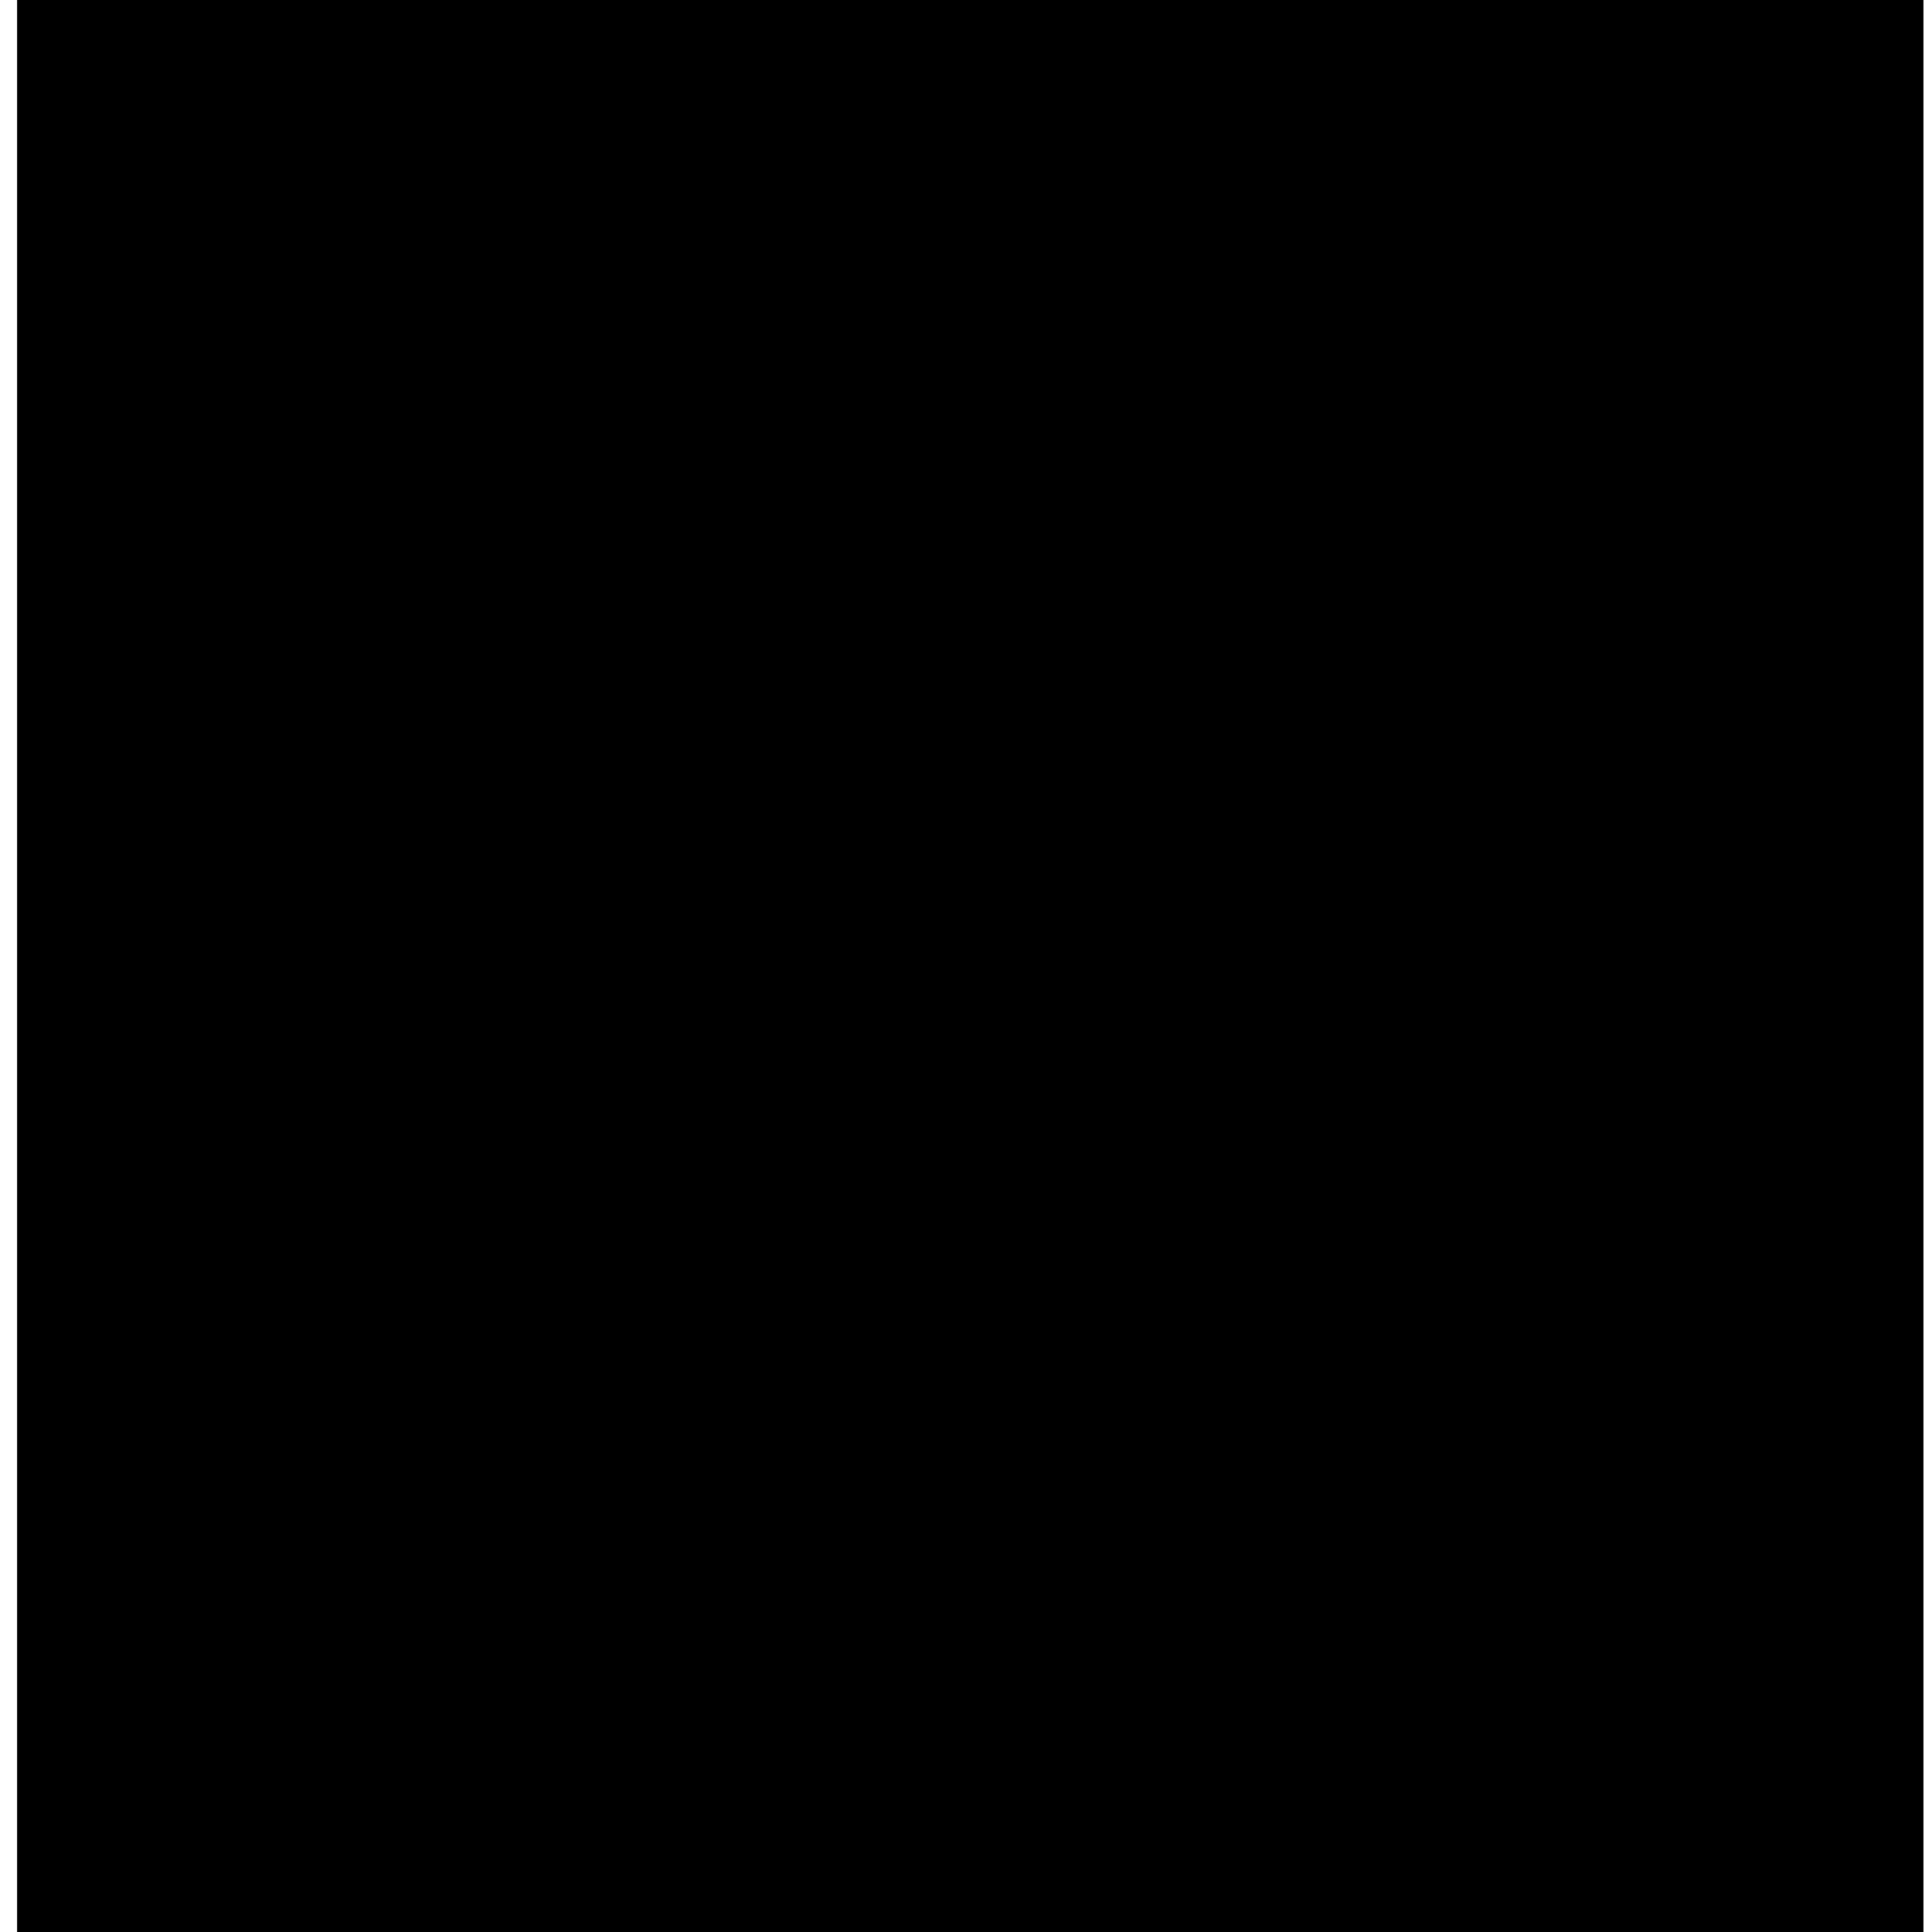
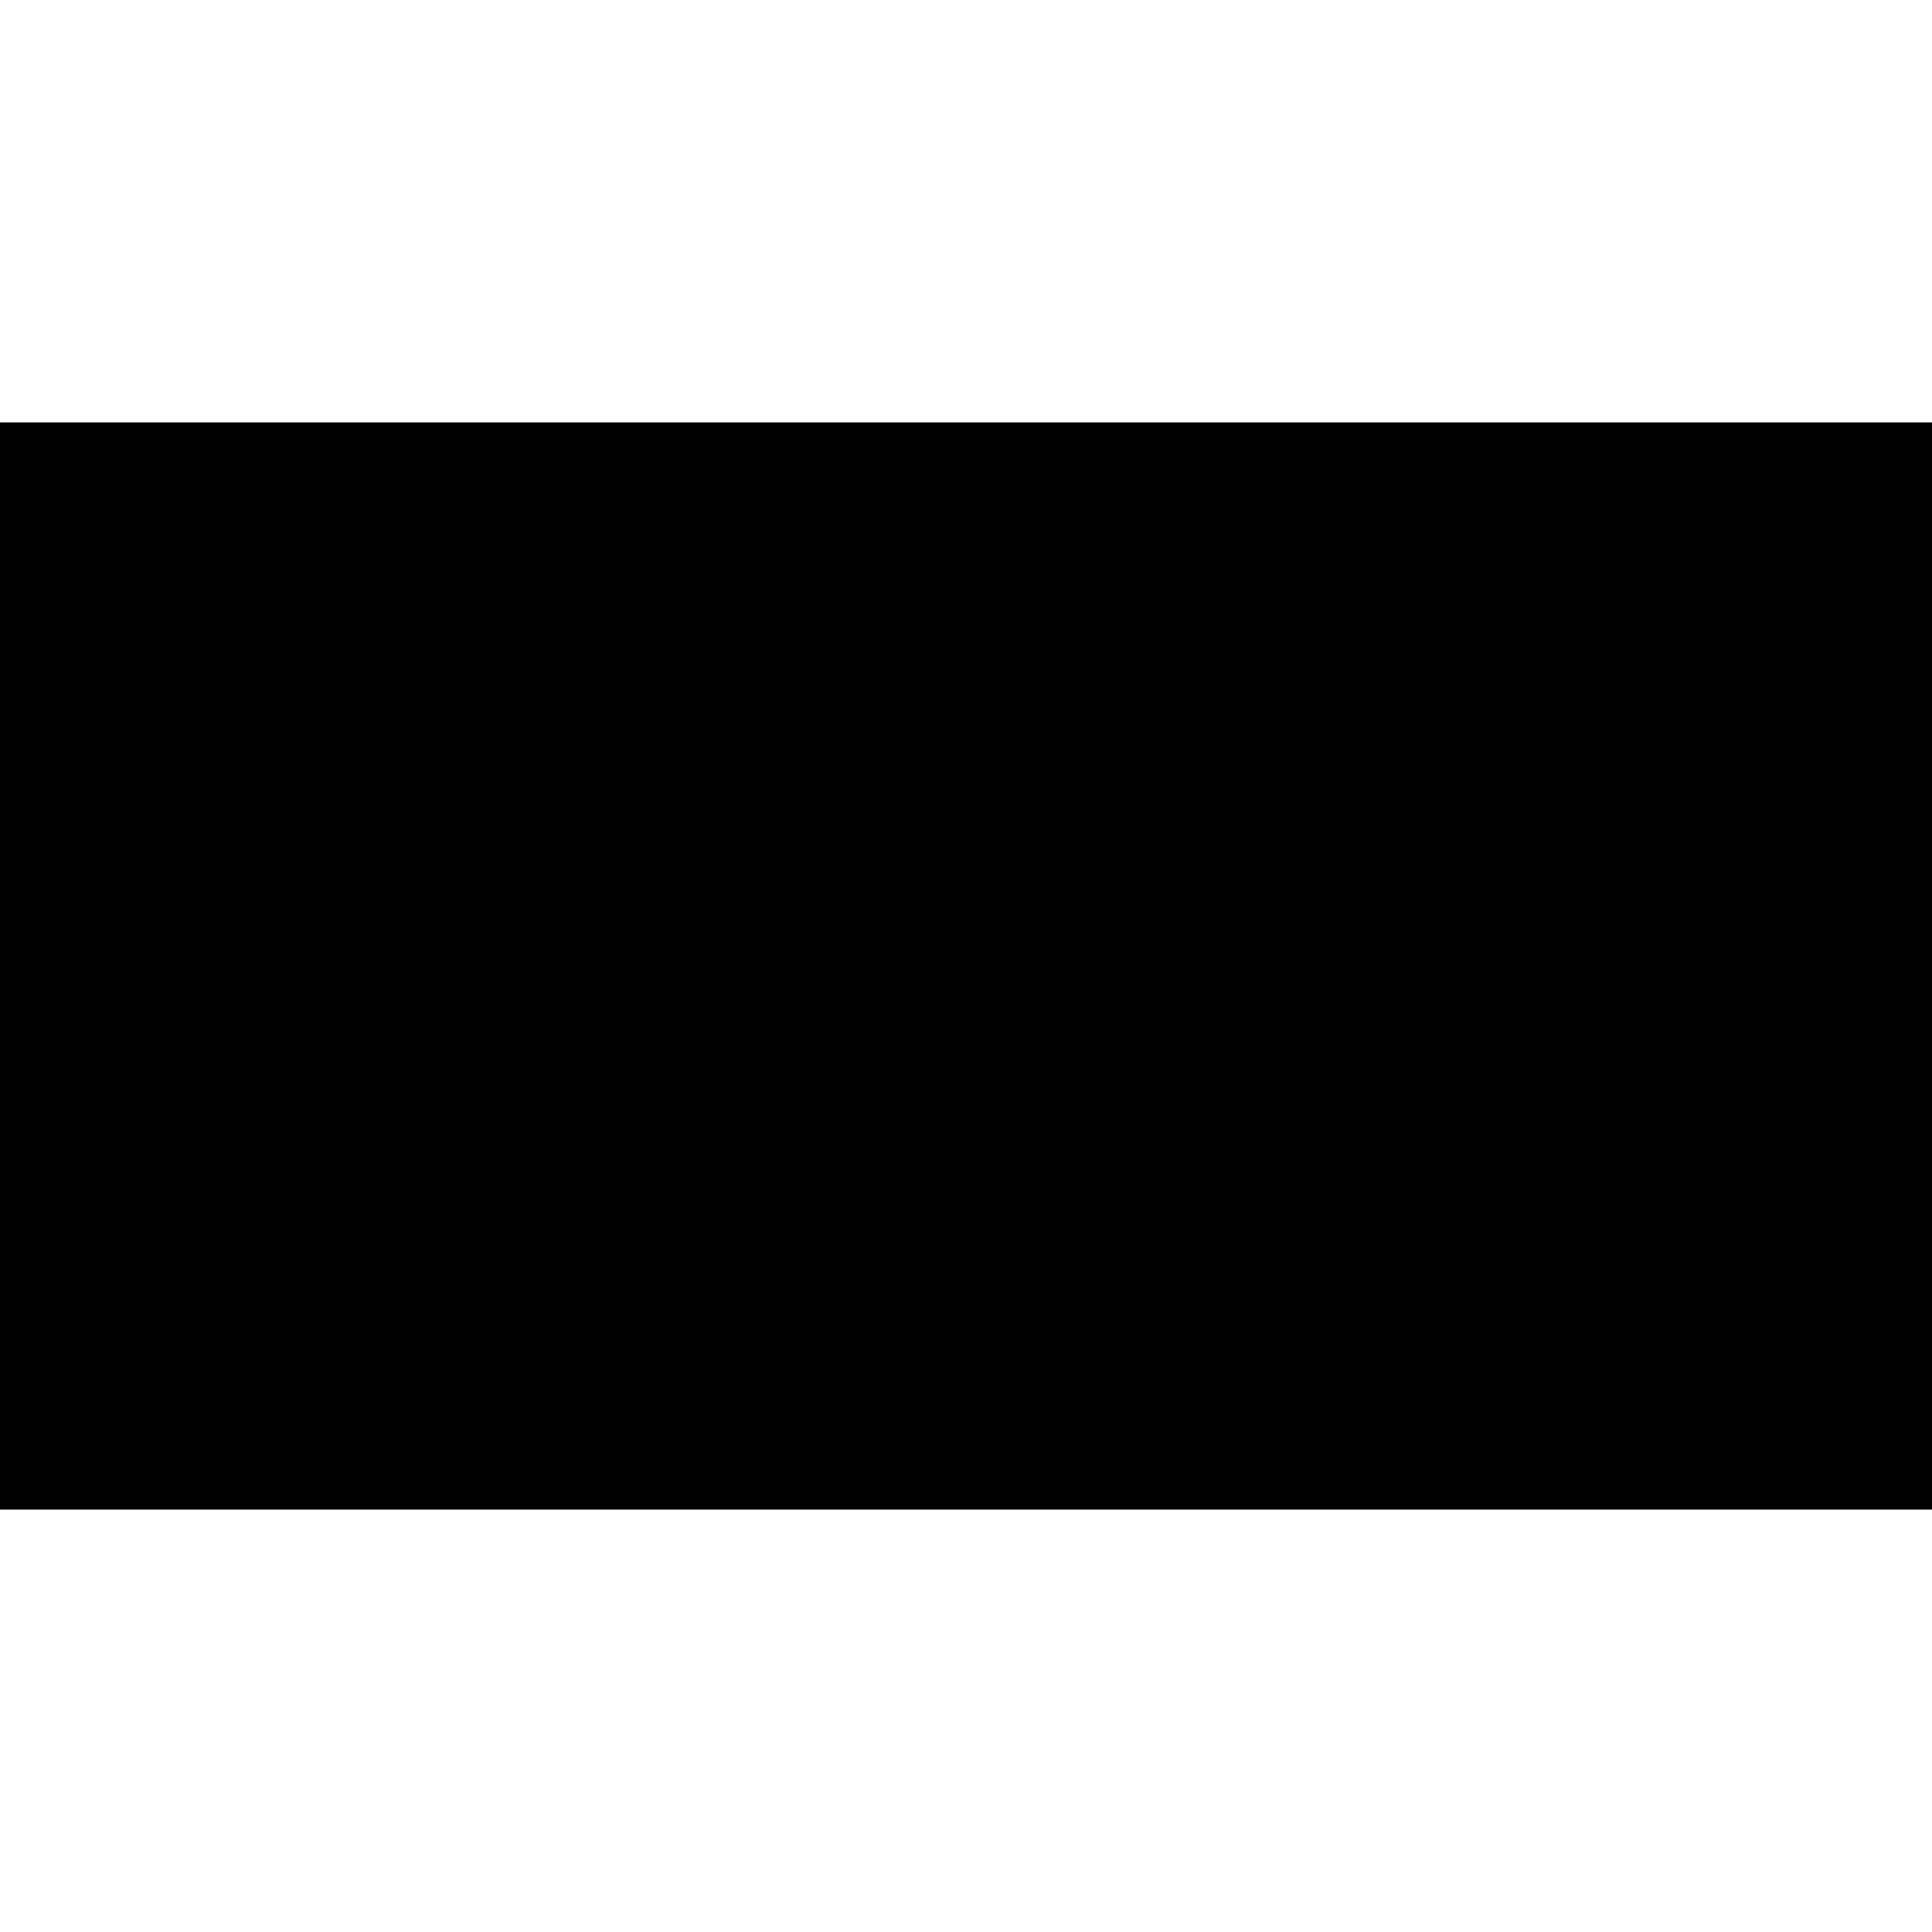
- <svg xmlns="http://www.w3.org/2000/svg" version="1.0" width="226pt" height="226pt" viewBox="0 0 226 226" preserveAspectRatio="xMidYMid meet">
-   <g transform="translate(0,226) scale(0.1,-0.1)" fill="#000000" stroke="none">
-     <path d="M20 1130 l0 -1130 1115 0 1115 0 0 1130 0 1130 -1115 0 -1115 0 0 -1130z" />
+ <svg xmlns="http://www.w3.org/2000/svg" version="1.0" width="558pt" height="558pt" viewBox="0 0 558 558" preserveAspectRatio="xMidYMid meet">
+   <g transform="translate(0,558) scale(0.1,-0.1)" fill="#000000" stroke="none">
+     <path d="M0 2790 l0 -1570 2790 0 2790 0 0 1570 0 1570 -2790 0 -2790 0 0 -1570z" />
  </g>
</svg>
